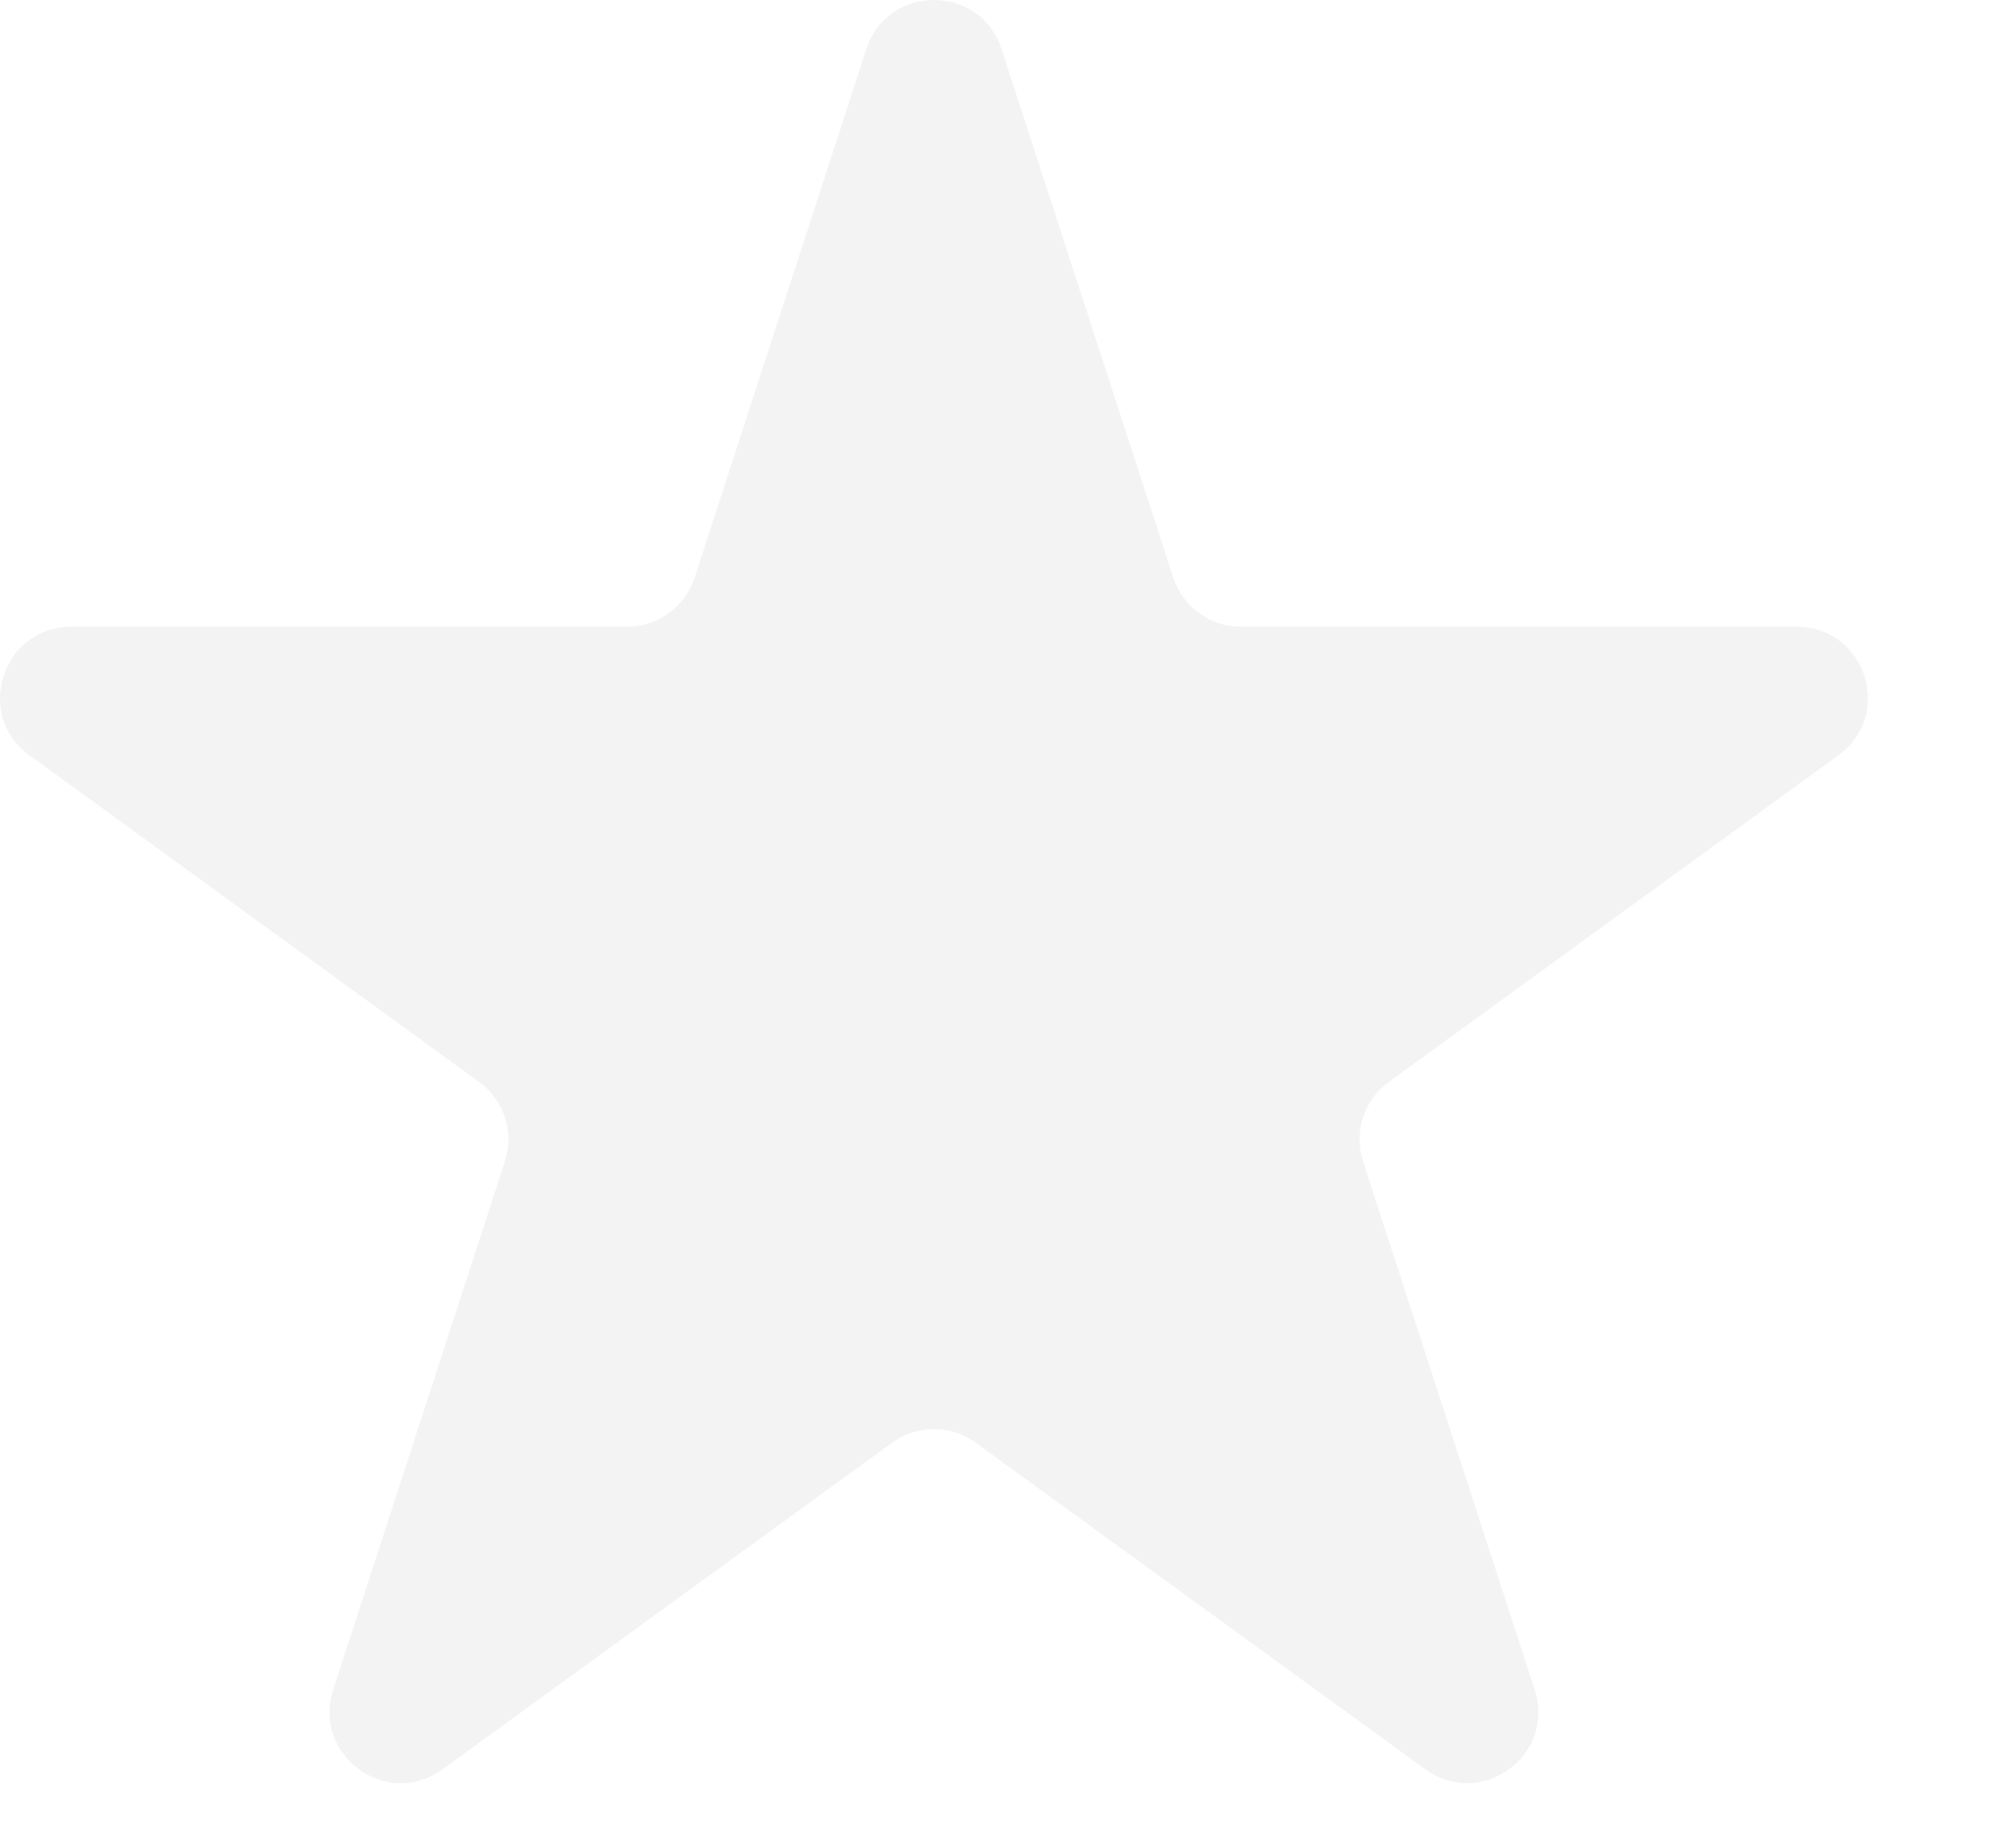
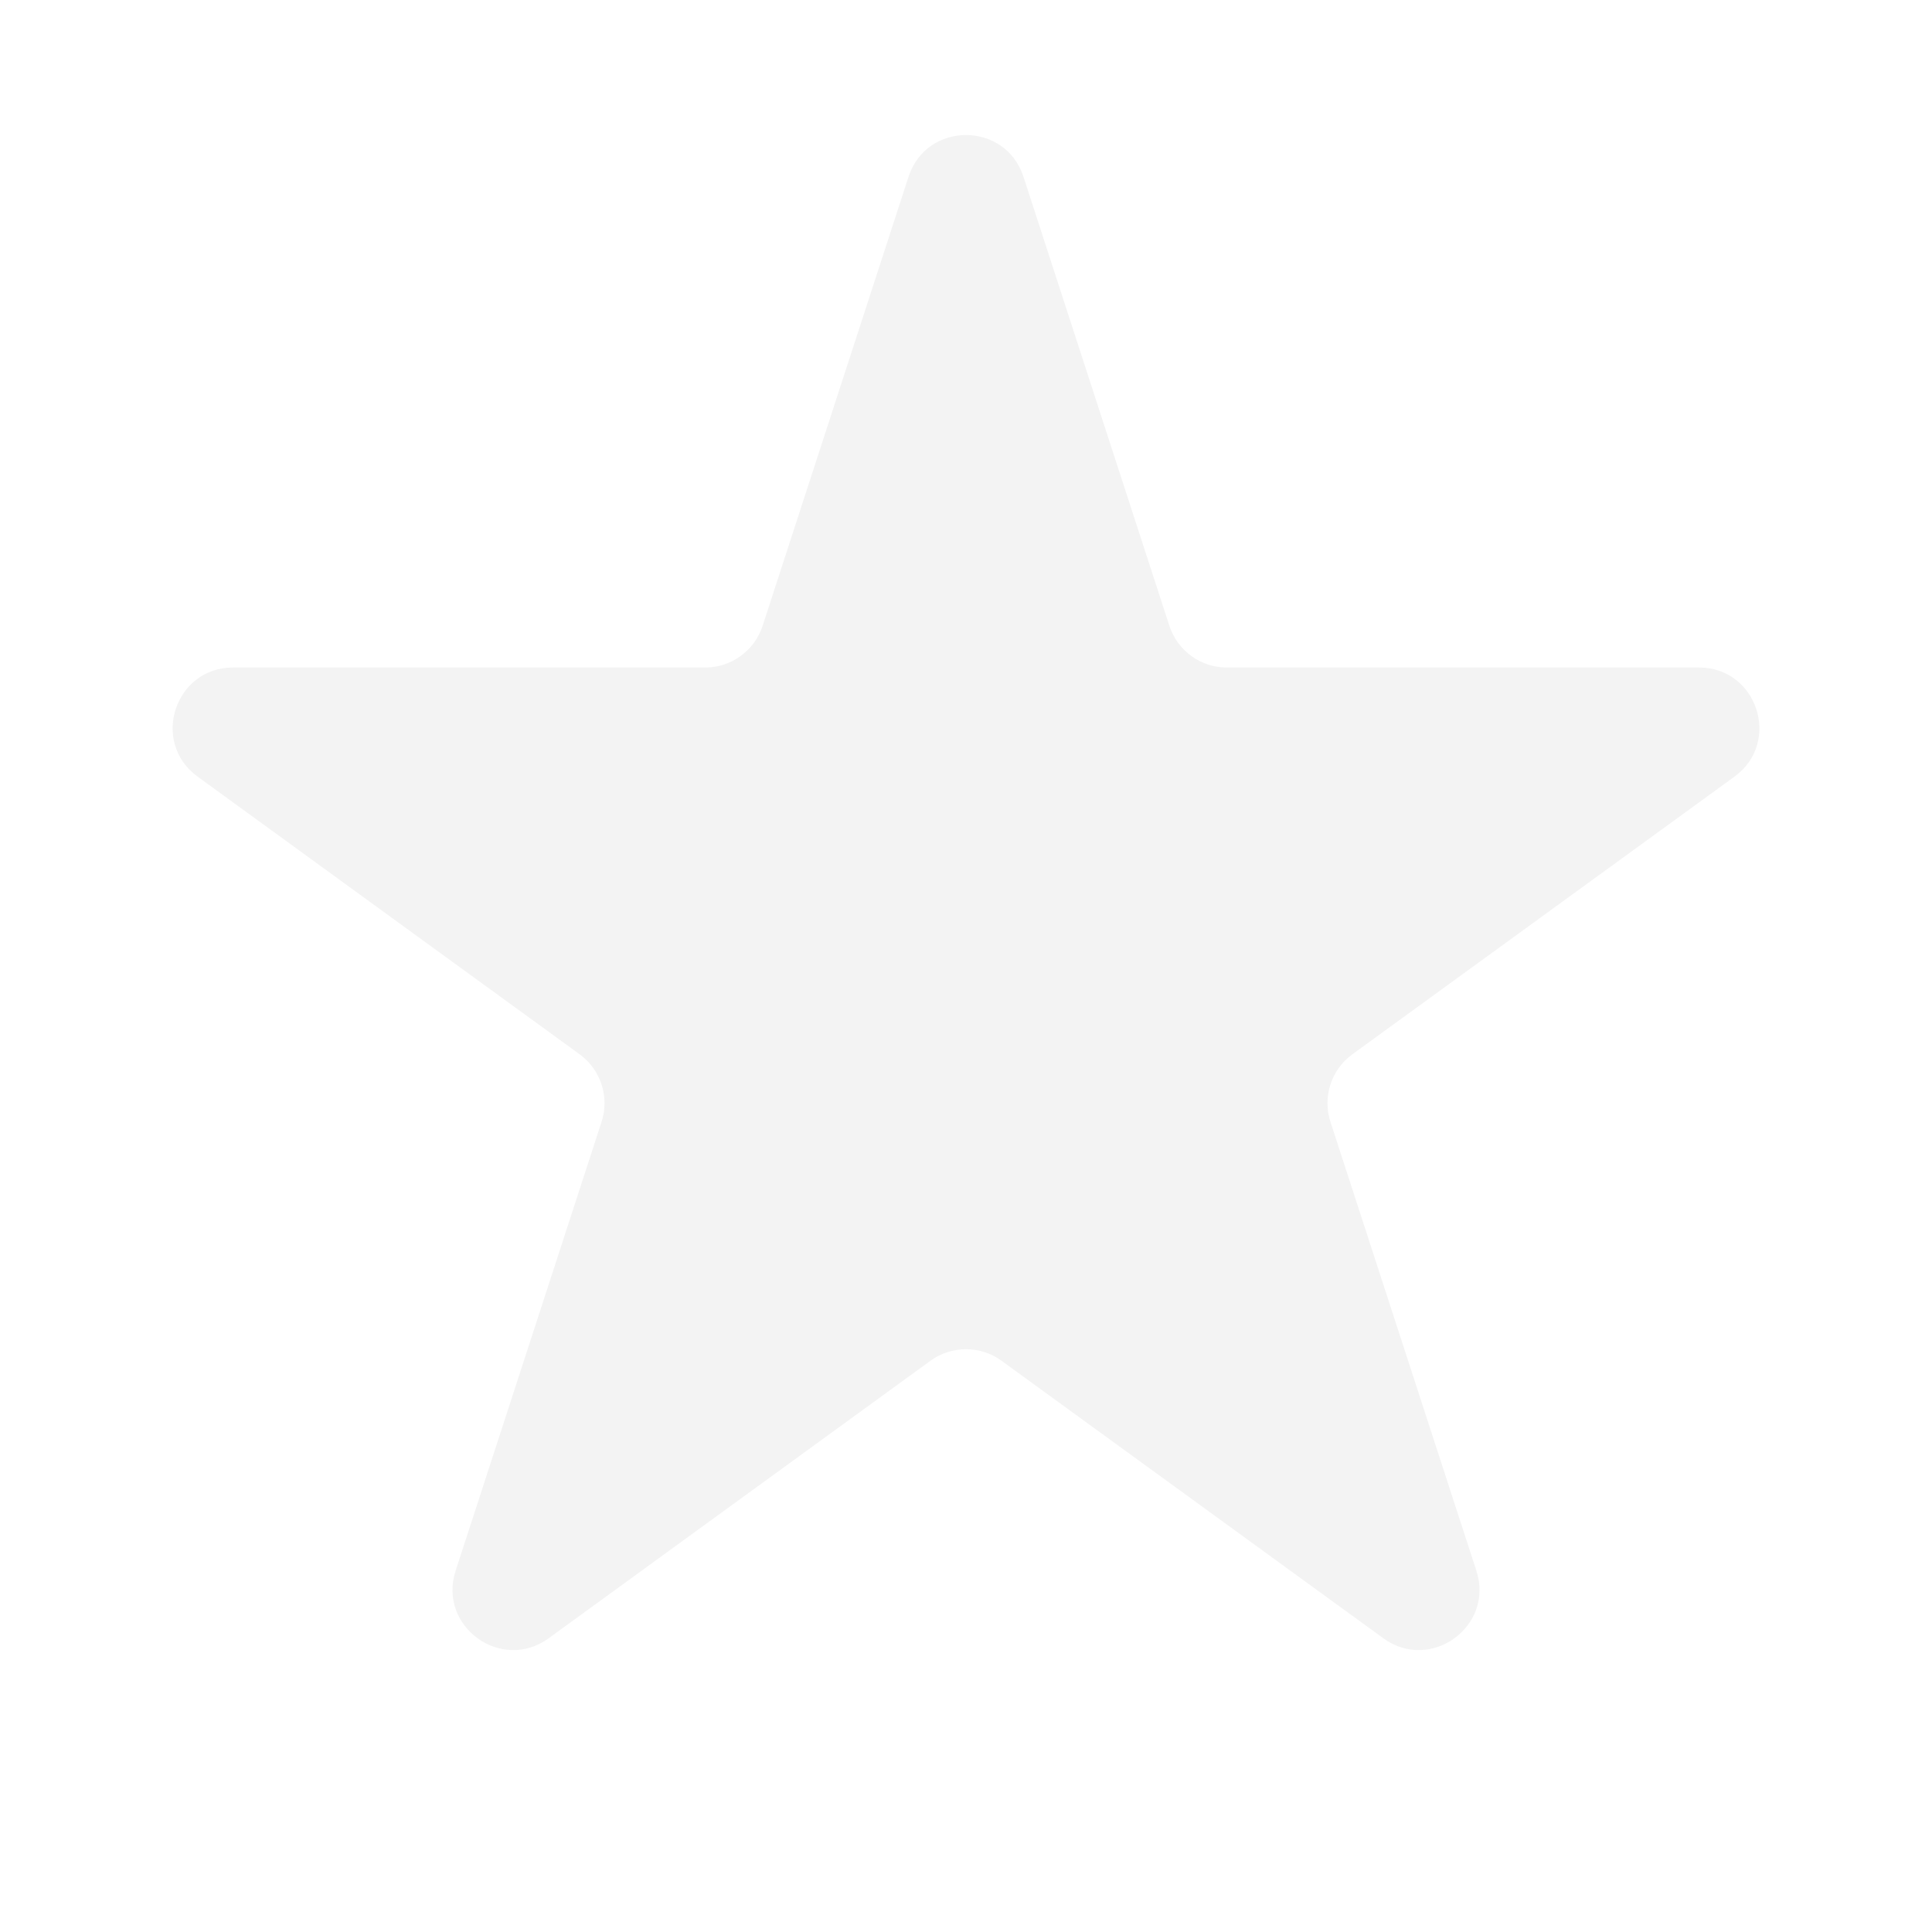
- <svg xmlns="http://www.w3.org/2000/svg" width="14" height="13" viewBox="0 0 14 13" fill="none">
-   <path d="M6.095 0.345C6.245 -0.115 6.896 -0.115 7.046 0.345L8.254 4.064C8.321 4.27 8.513 4.41 8.73 4.41H12.64C13.124 4.41 13.326 5.03 12.934 5.314L9.771 7.613C9.595 7.74 9.522 7.966 9.589 8.172L10.797 11.89C10.947 12.351 10.42 12.734 10.028 12.45L6.864 10.151C6.689 10.024 6.452 10.024 6.277 10.151L3.113 12.45C2.721 12.734 2.194 12.351 2.344 11.89L3.552 8.172C3.619 7.966 3.546 7.74 3.37 7.613L0.207 5.314C-0.185 5.03 0.017 4.41 0.501 4.41H4.411C4.628 4.41 4.82 4.27 4.887 4.064L6.095 0.345Z" fill="#F3F3F3" />
+ <svg xmlns="http://www.w3.org/2000/svg" width="16" height="16" viewBox="0 0 16 16" fill="none">
+   <path d="M7.524 1.464C7.674 1.003 8.326 1.003 8.476 1.464L9.684 5.182C9.751 5.388 9.943 5.528 10.159 5.528H14.07C14.554 5.528 14.755 6.148 14.364 6.432L11.2 8.731C11.025 8.858 10.951 9.084 11.018 9.29L12.227 13.009C12.376 13.469 11.849 13.852 11.457 13.568L8.294 11.269C8.119 11.142 7.881 11.142 7.706 11.269L4.543 13.568C4.151 13.852 3.624 13.469 3.773 13.009L4.982 9.29C5.049 9.084 4.975 8.858 4.8 8.731L1.637 6.432C1.245 6.148 1.446 5.528 1.93 5.528H5.841C6.057 5.528 6.249 5.388 6.316 5.182L7.524 1.464Z" fill="#F3F3F3" />
</svg>
